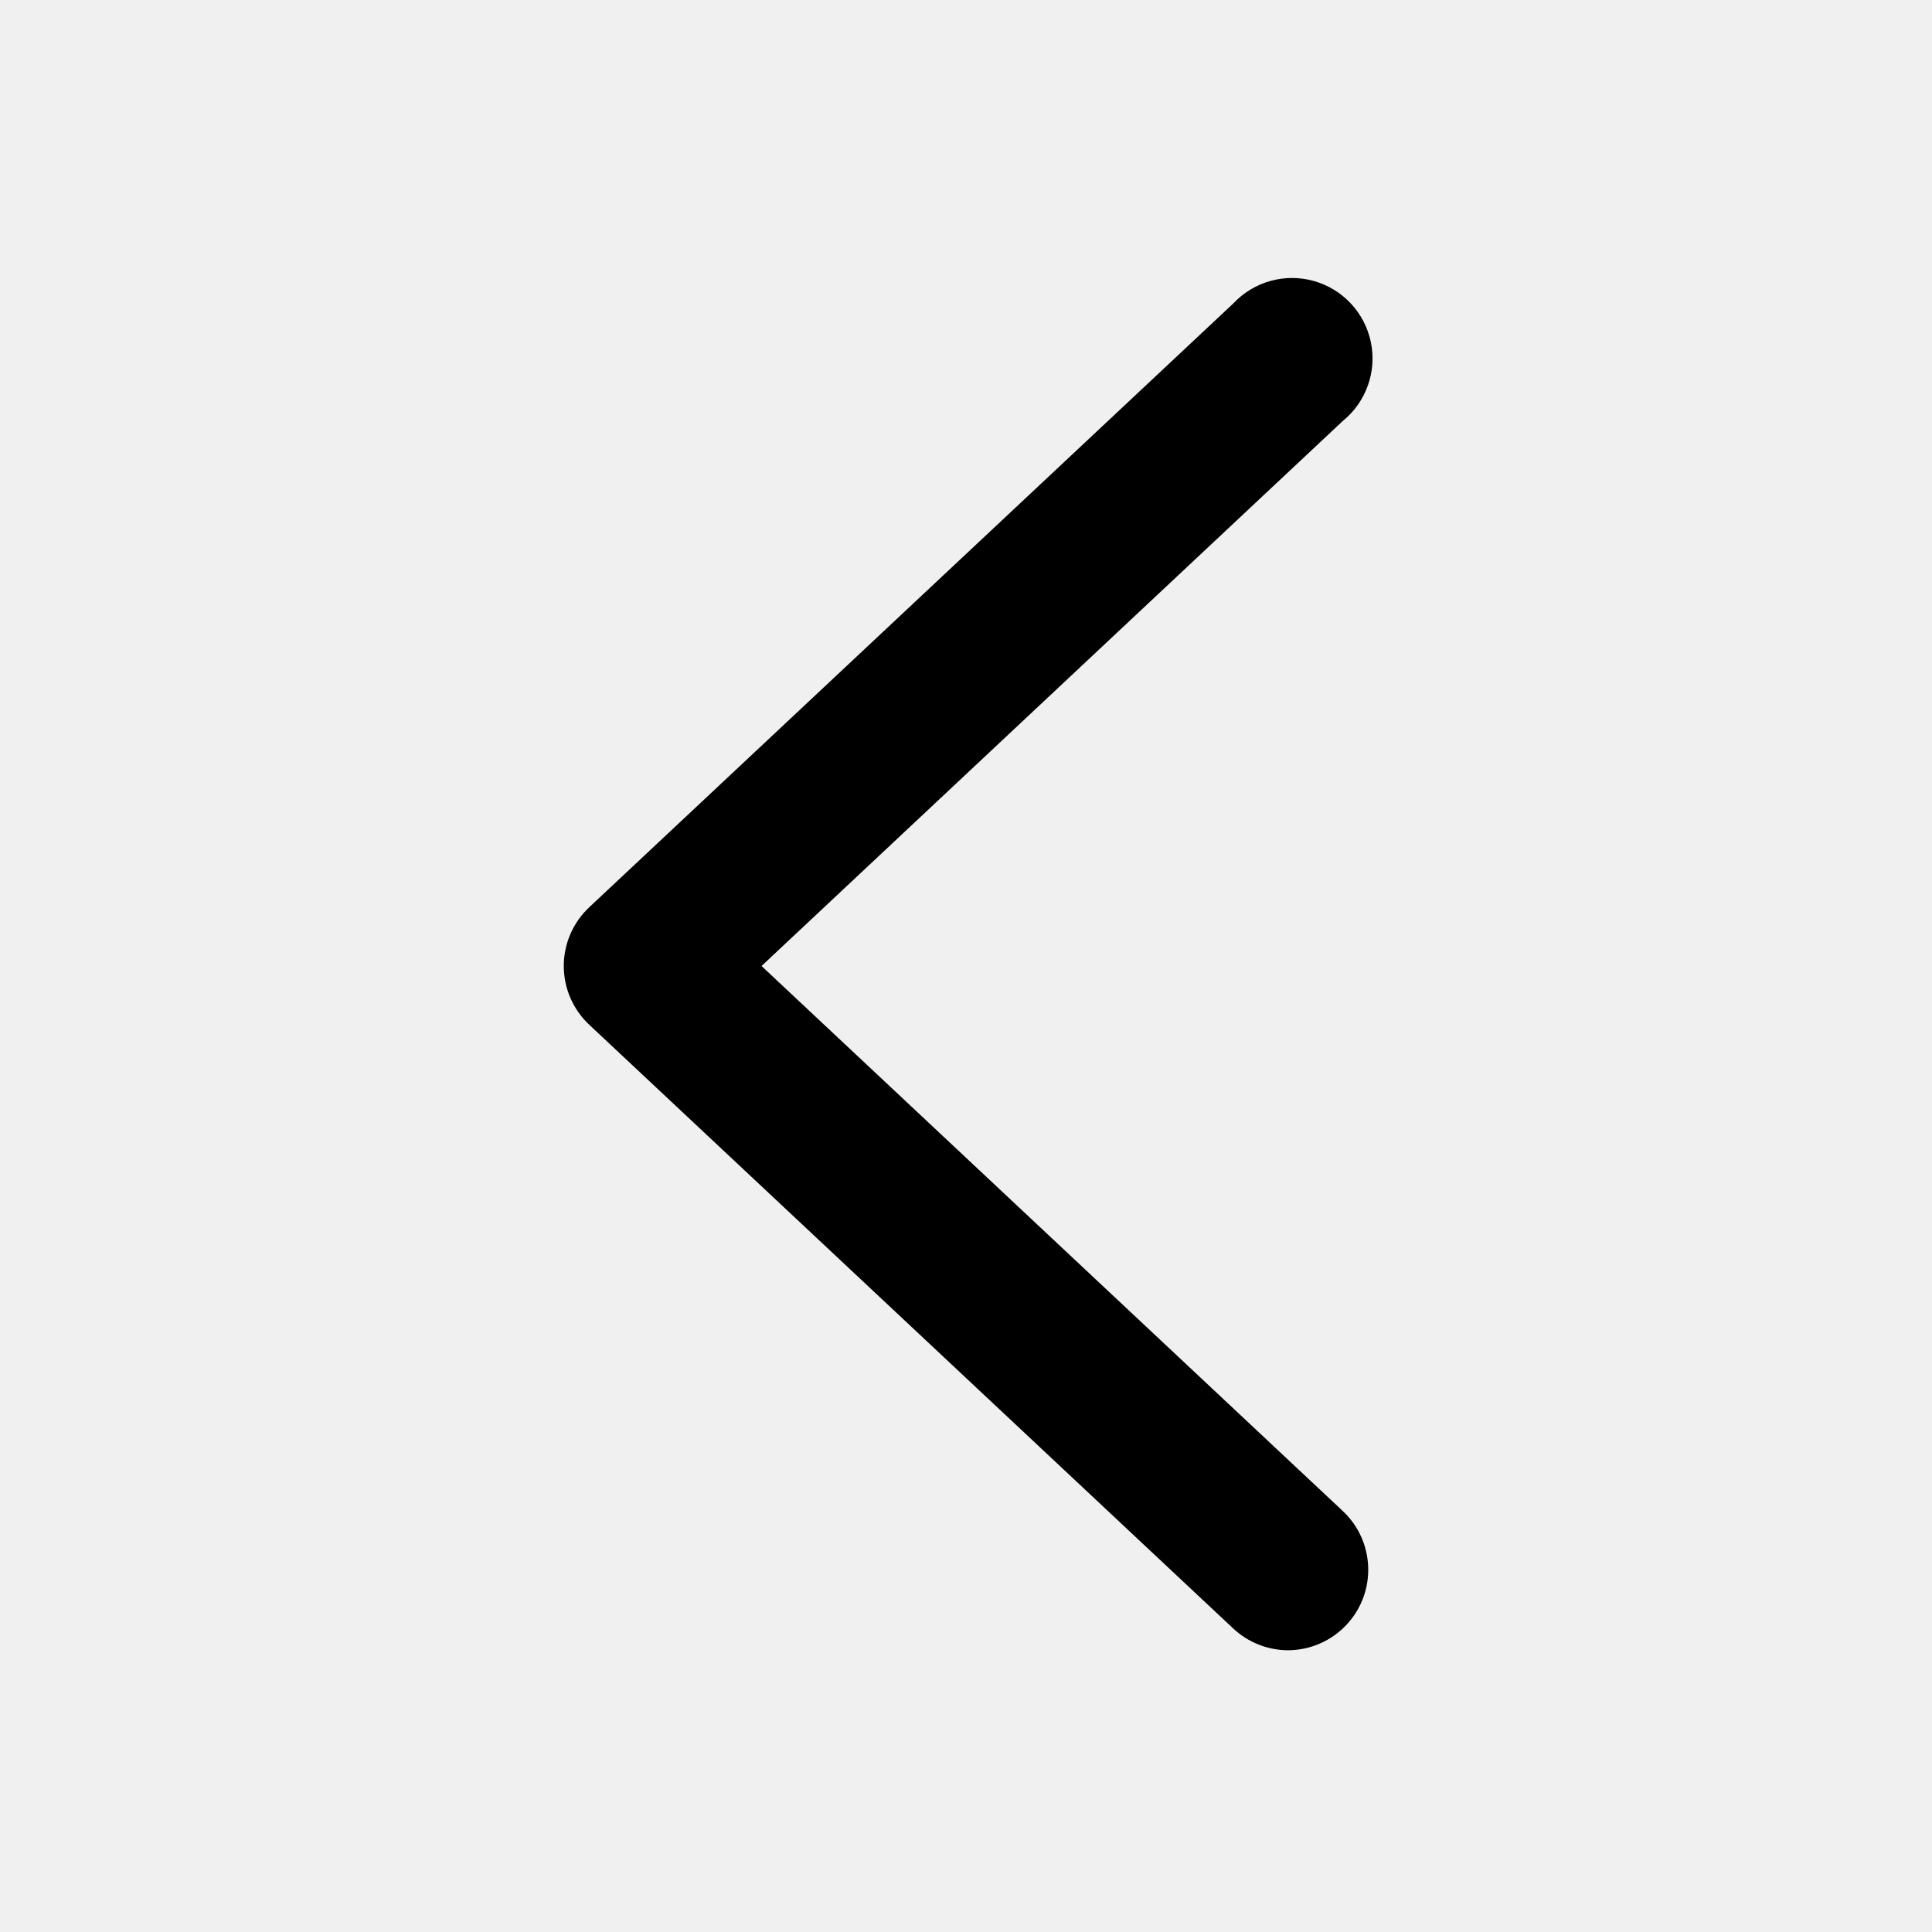
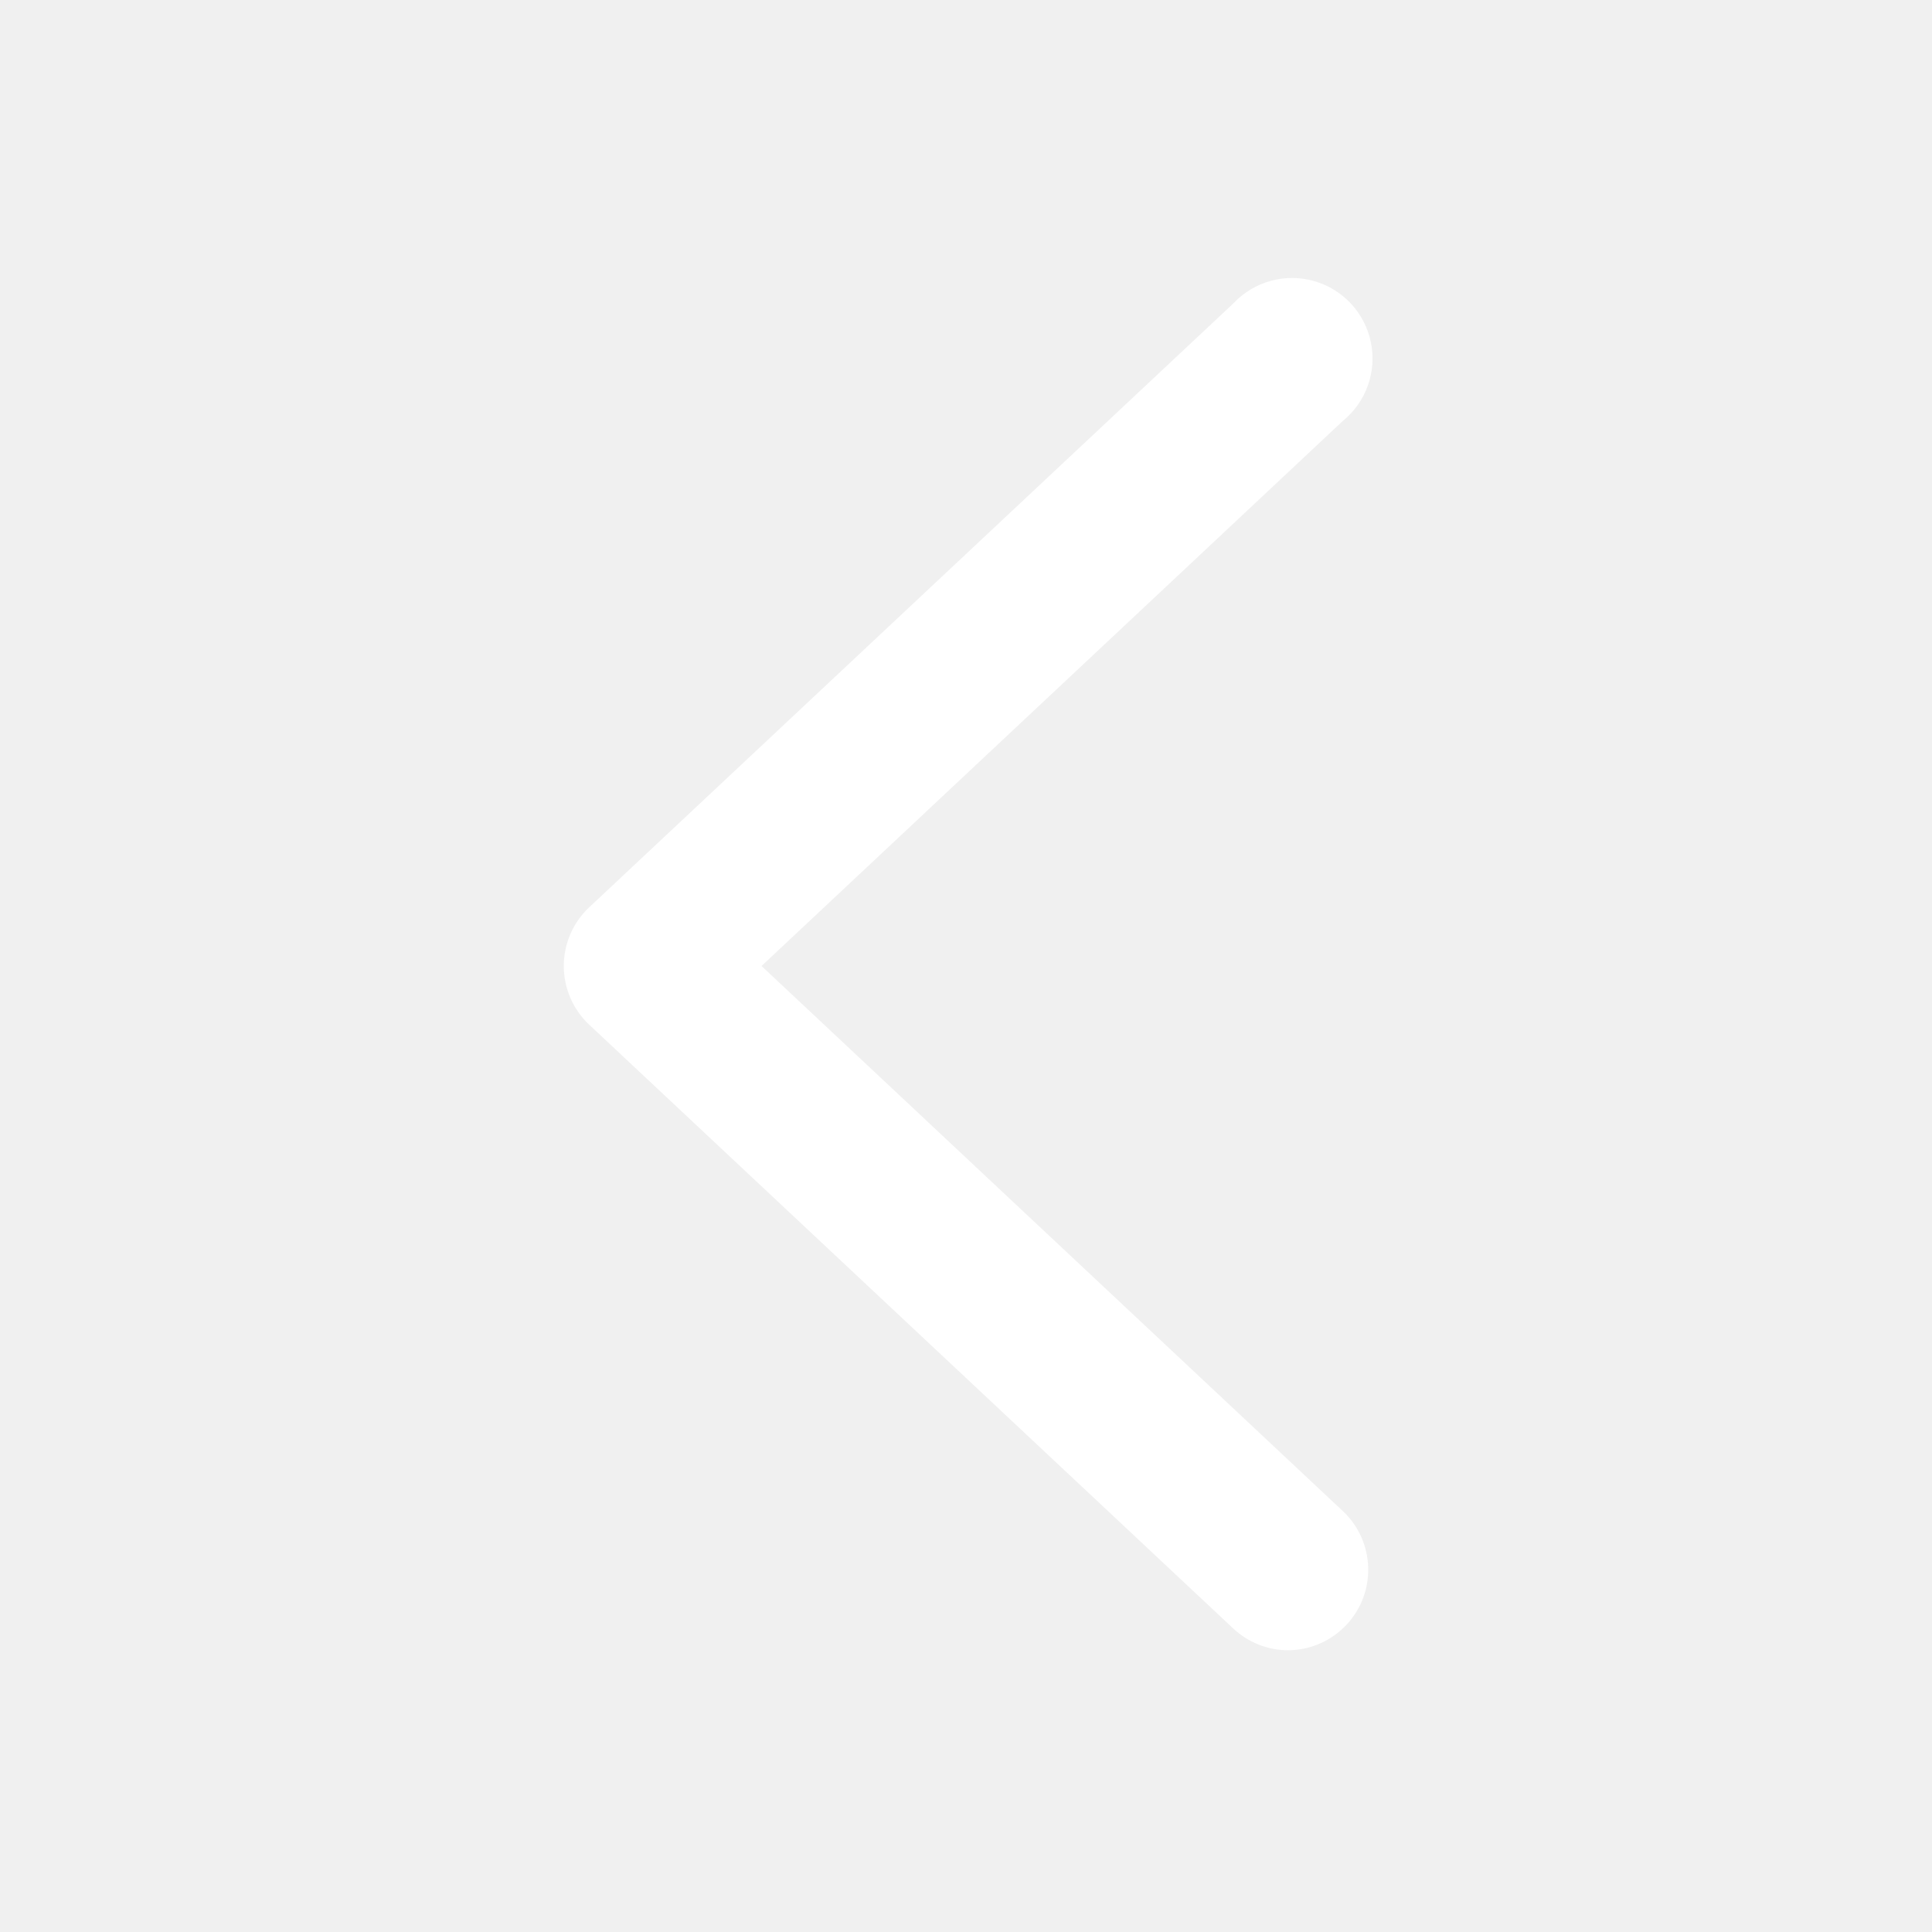
- <svg xmlns="http://www.w3.org/2000/svg" xmlns:xlink="http://www.w3.org/1999/xlink" viewBox="0 0 24 24" width="24" height="24">
+ <svg xmlns="http://www.w3.org/2000/svg" xmlns:xlink="http://www.w3.org/1999/xlink" viewBox="0 0 24 24" width="24" fill="white" height="24">
  <defs>
    <g id="ui-icon-arrow_back_ios" viewBox="0 0 24 24">
      <path d="M16 20.5a1 1 0 0 1-.68-.27l-8-7.5a1 1 0 0 1 0-1.46l8-7.5a1 1 0 1 1 1.36 1.46L9.46 12l7.22 6.77a1 1 0 0 1 .05 1.41A1 1 0 0 1 16 20.5Z" />
    </g>
  </defs>
  <use xlink:href="#ui-icon-arrow_back_ios" />
</svg>
